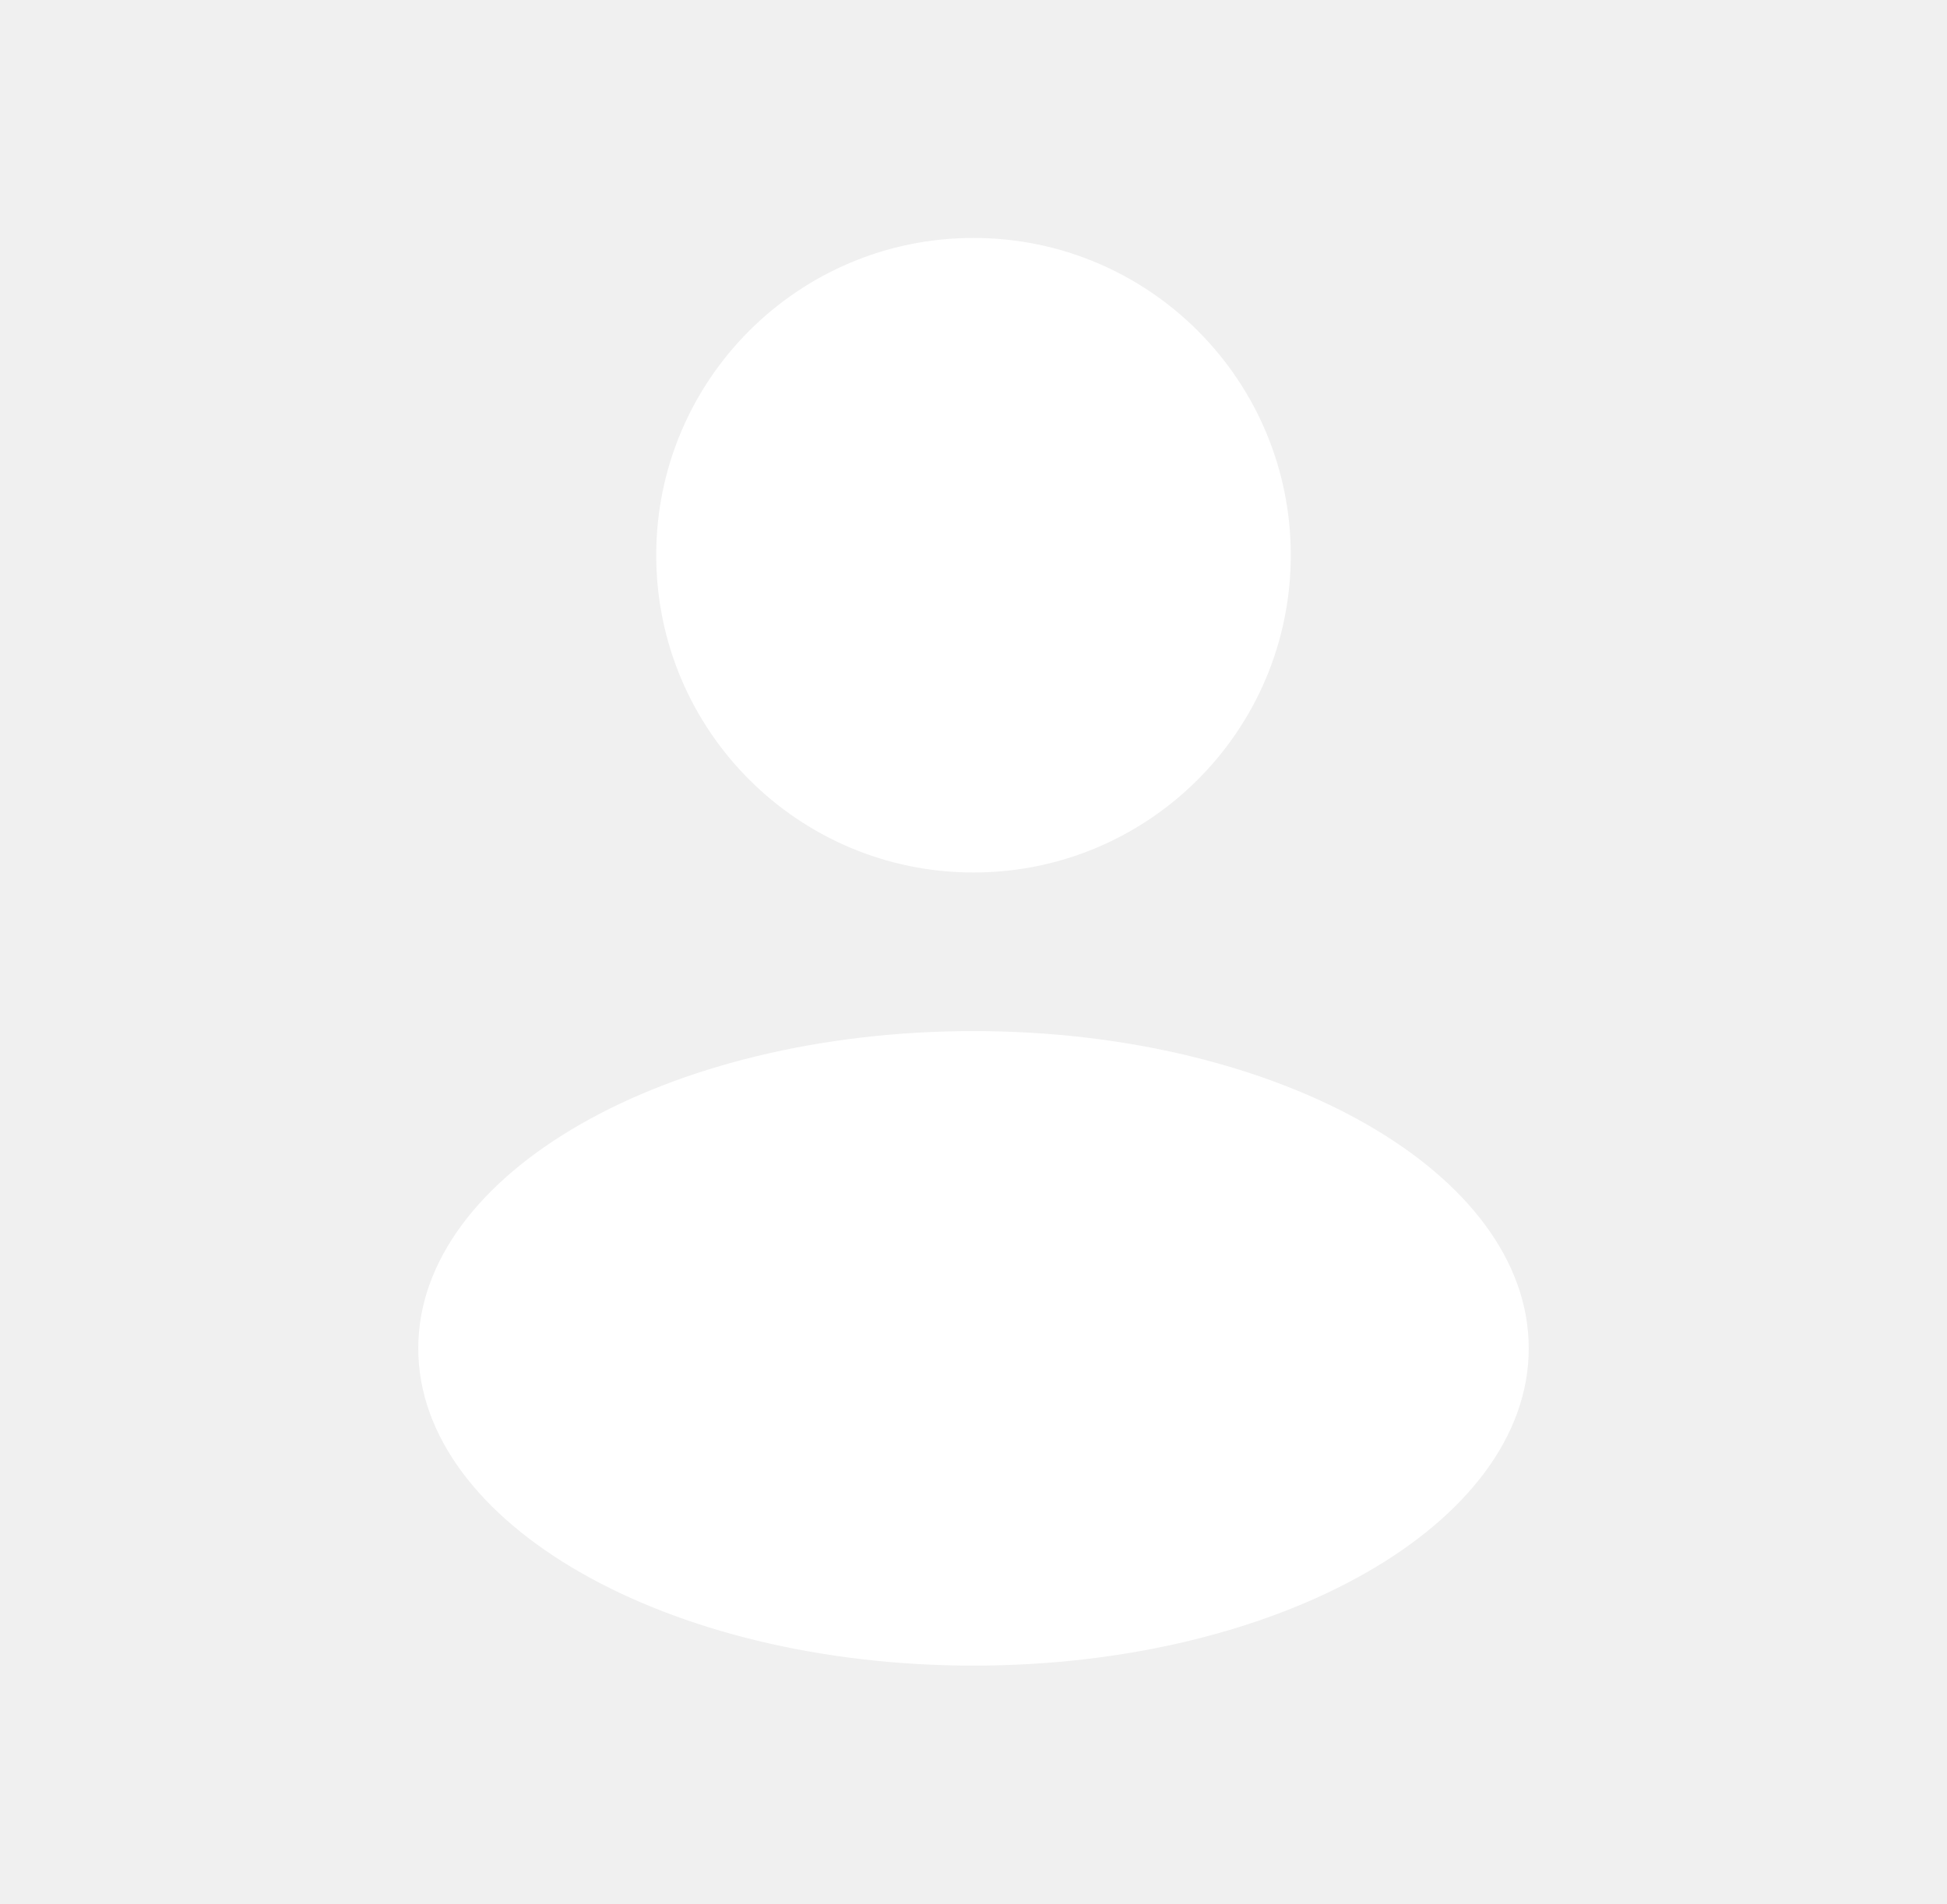
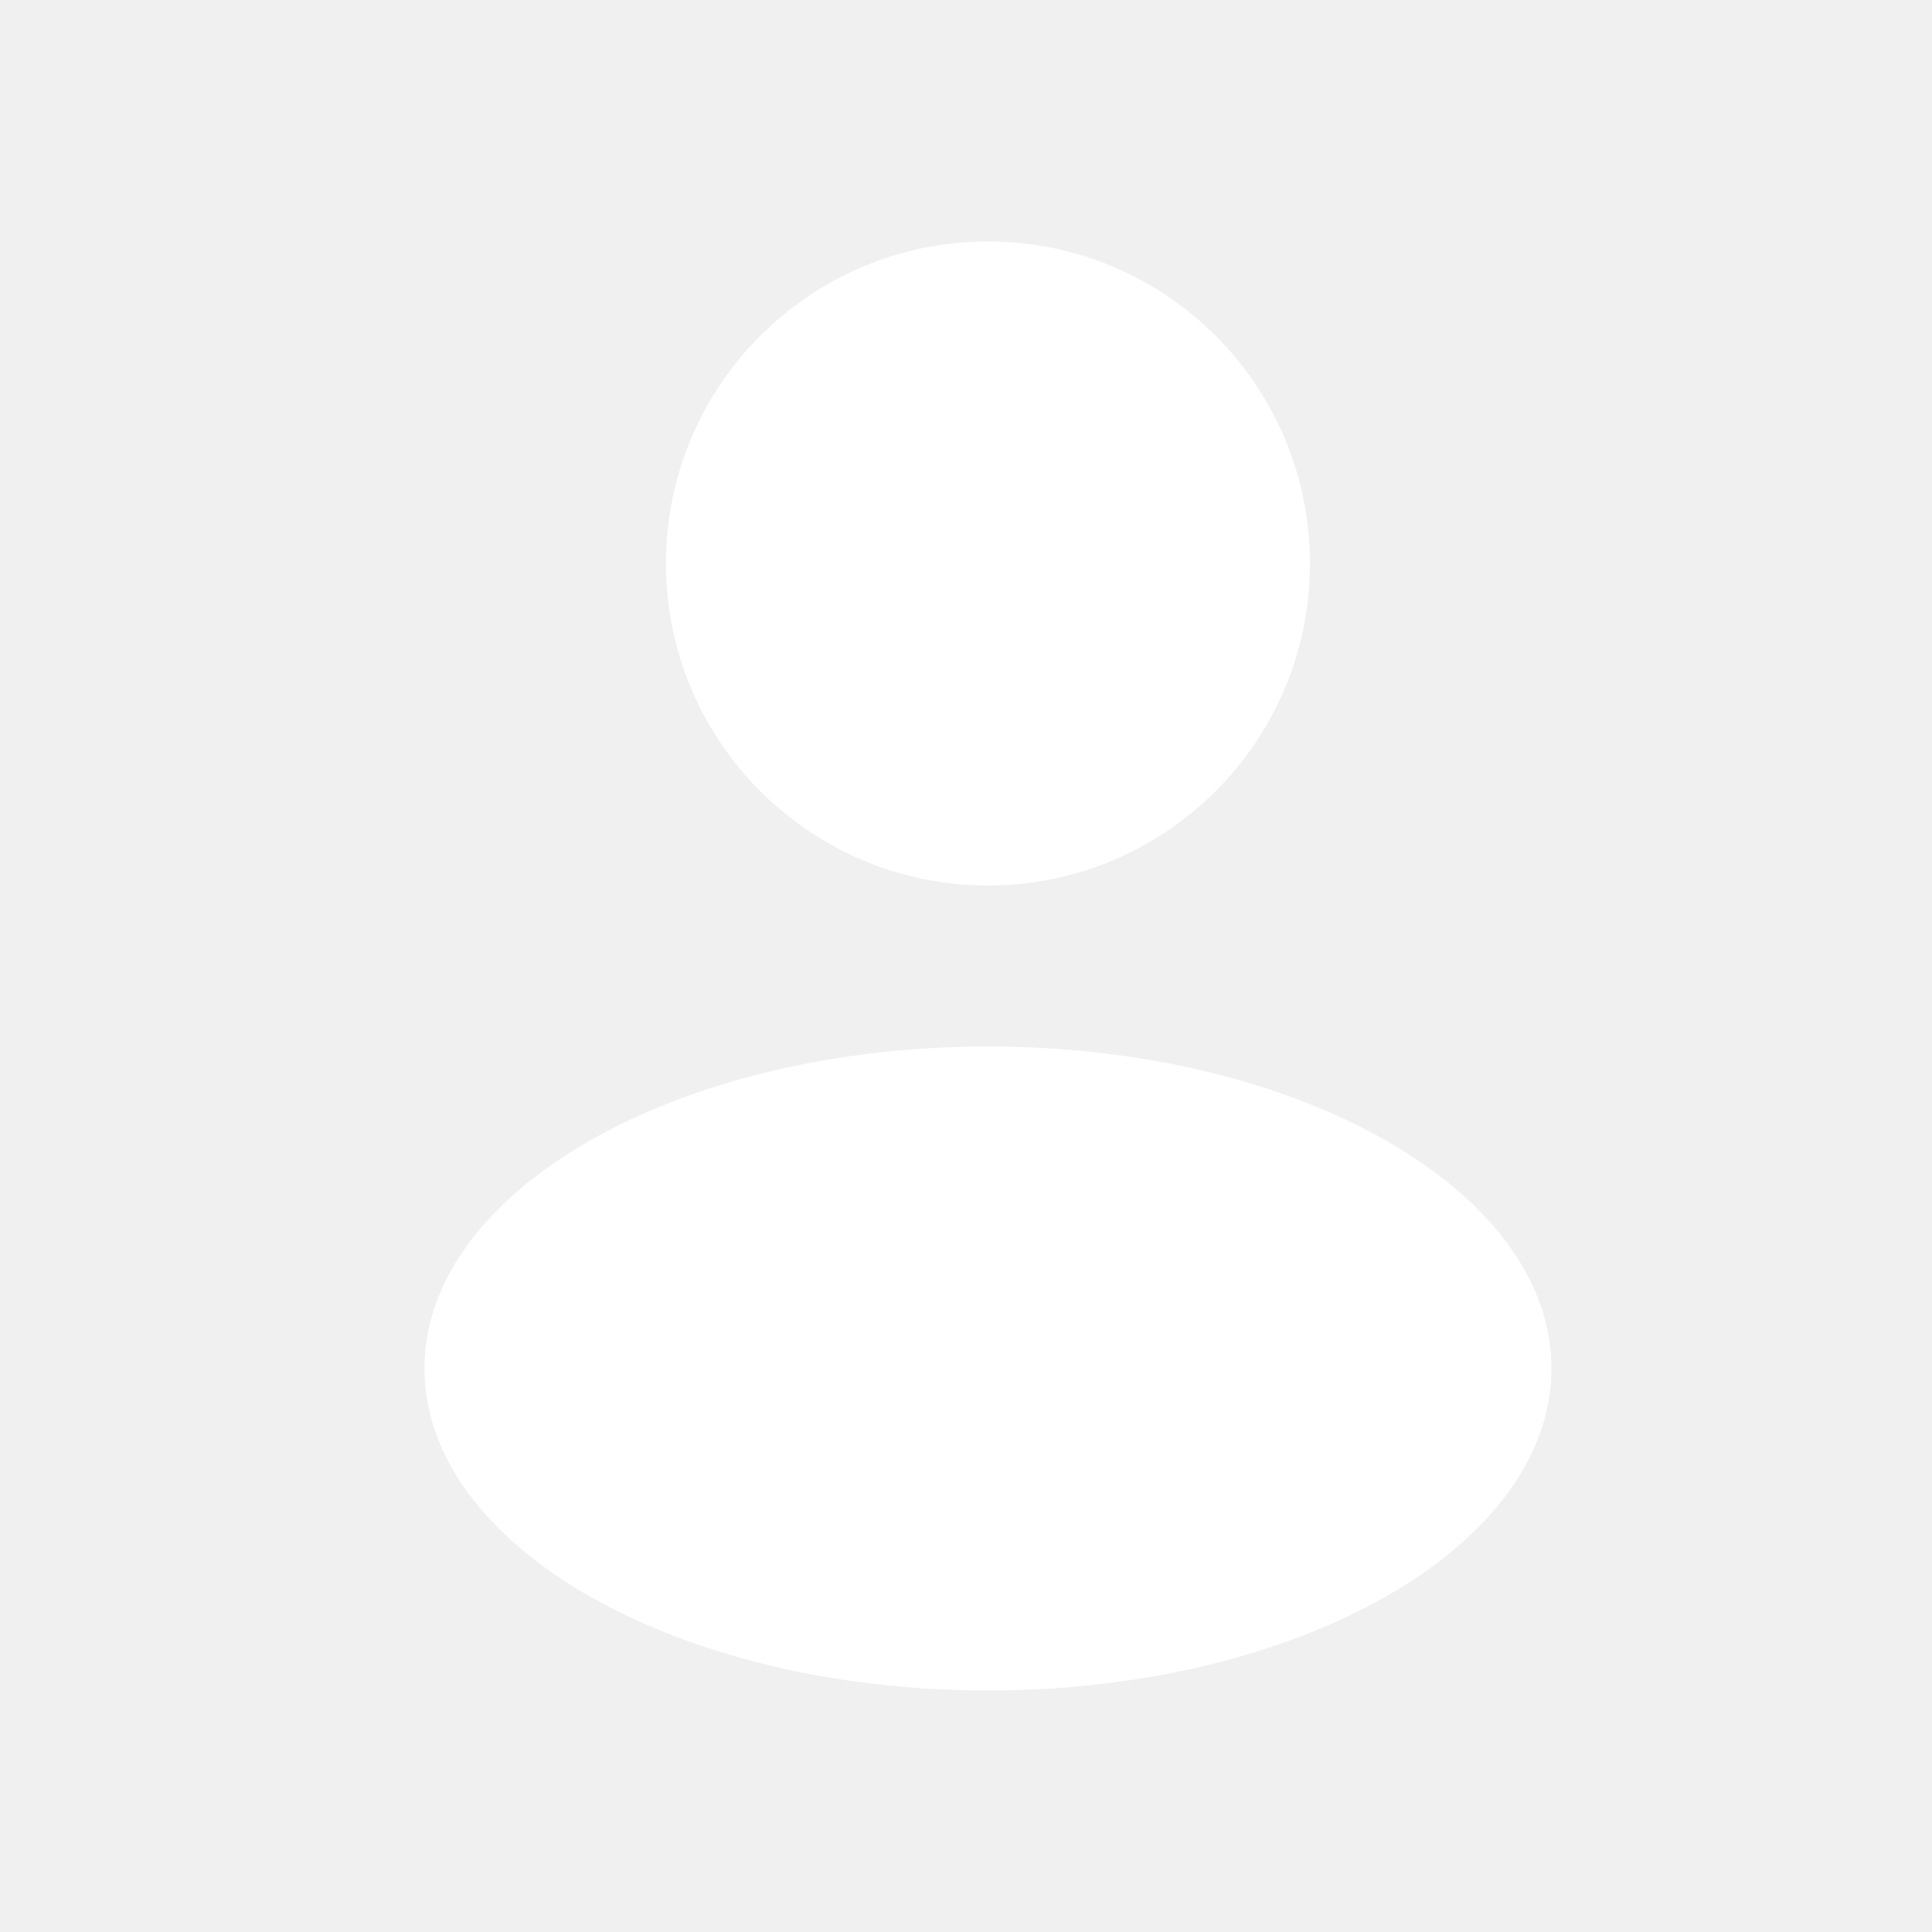
- <svg xmlns="http://www.w3.org/2000/svg" width="45" height="44" viewBox="0 0 45 44" fill="none">
+ <svg xmlns="http://www.w3.org/2000/svg" width="44" height="44" viewBox="0 0 44 44" fill="none">
  <path fill-rule="evenodd" clip-rule="evenodd" d="M22.5 20.167C26.55 20.167 29.833 16.883 29.833 12.833C29.833 8.783 26.55 5.5 22.5 5.5C18.45 5.5 15.167 8.783 15.167 12.833C15.167 16.883 18.45 20.167 22.5 20.167ZM22.5 38.5C29.588 38.5 35.333 35.217 35.333 31.167C35.333 27.117 29.588 23.833 22.5 23.833C15.412 23.833 9.667 27.117 9.667 31.167C9.667 35.217 15.412 38.5 22.5 38.5Z" fill="white" />
</svg>
